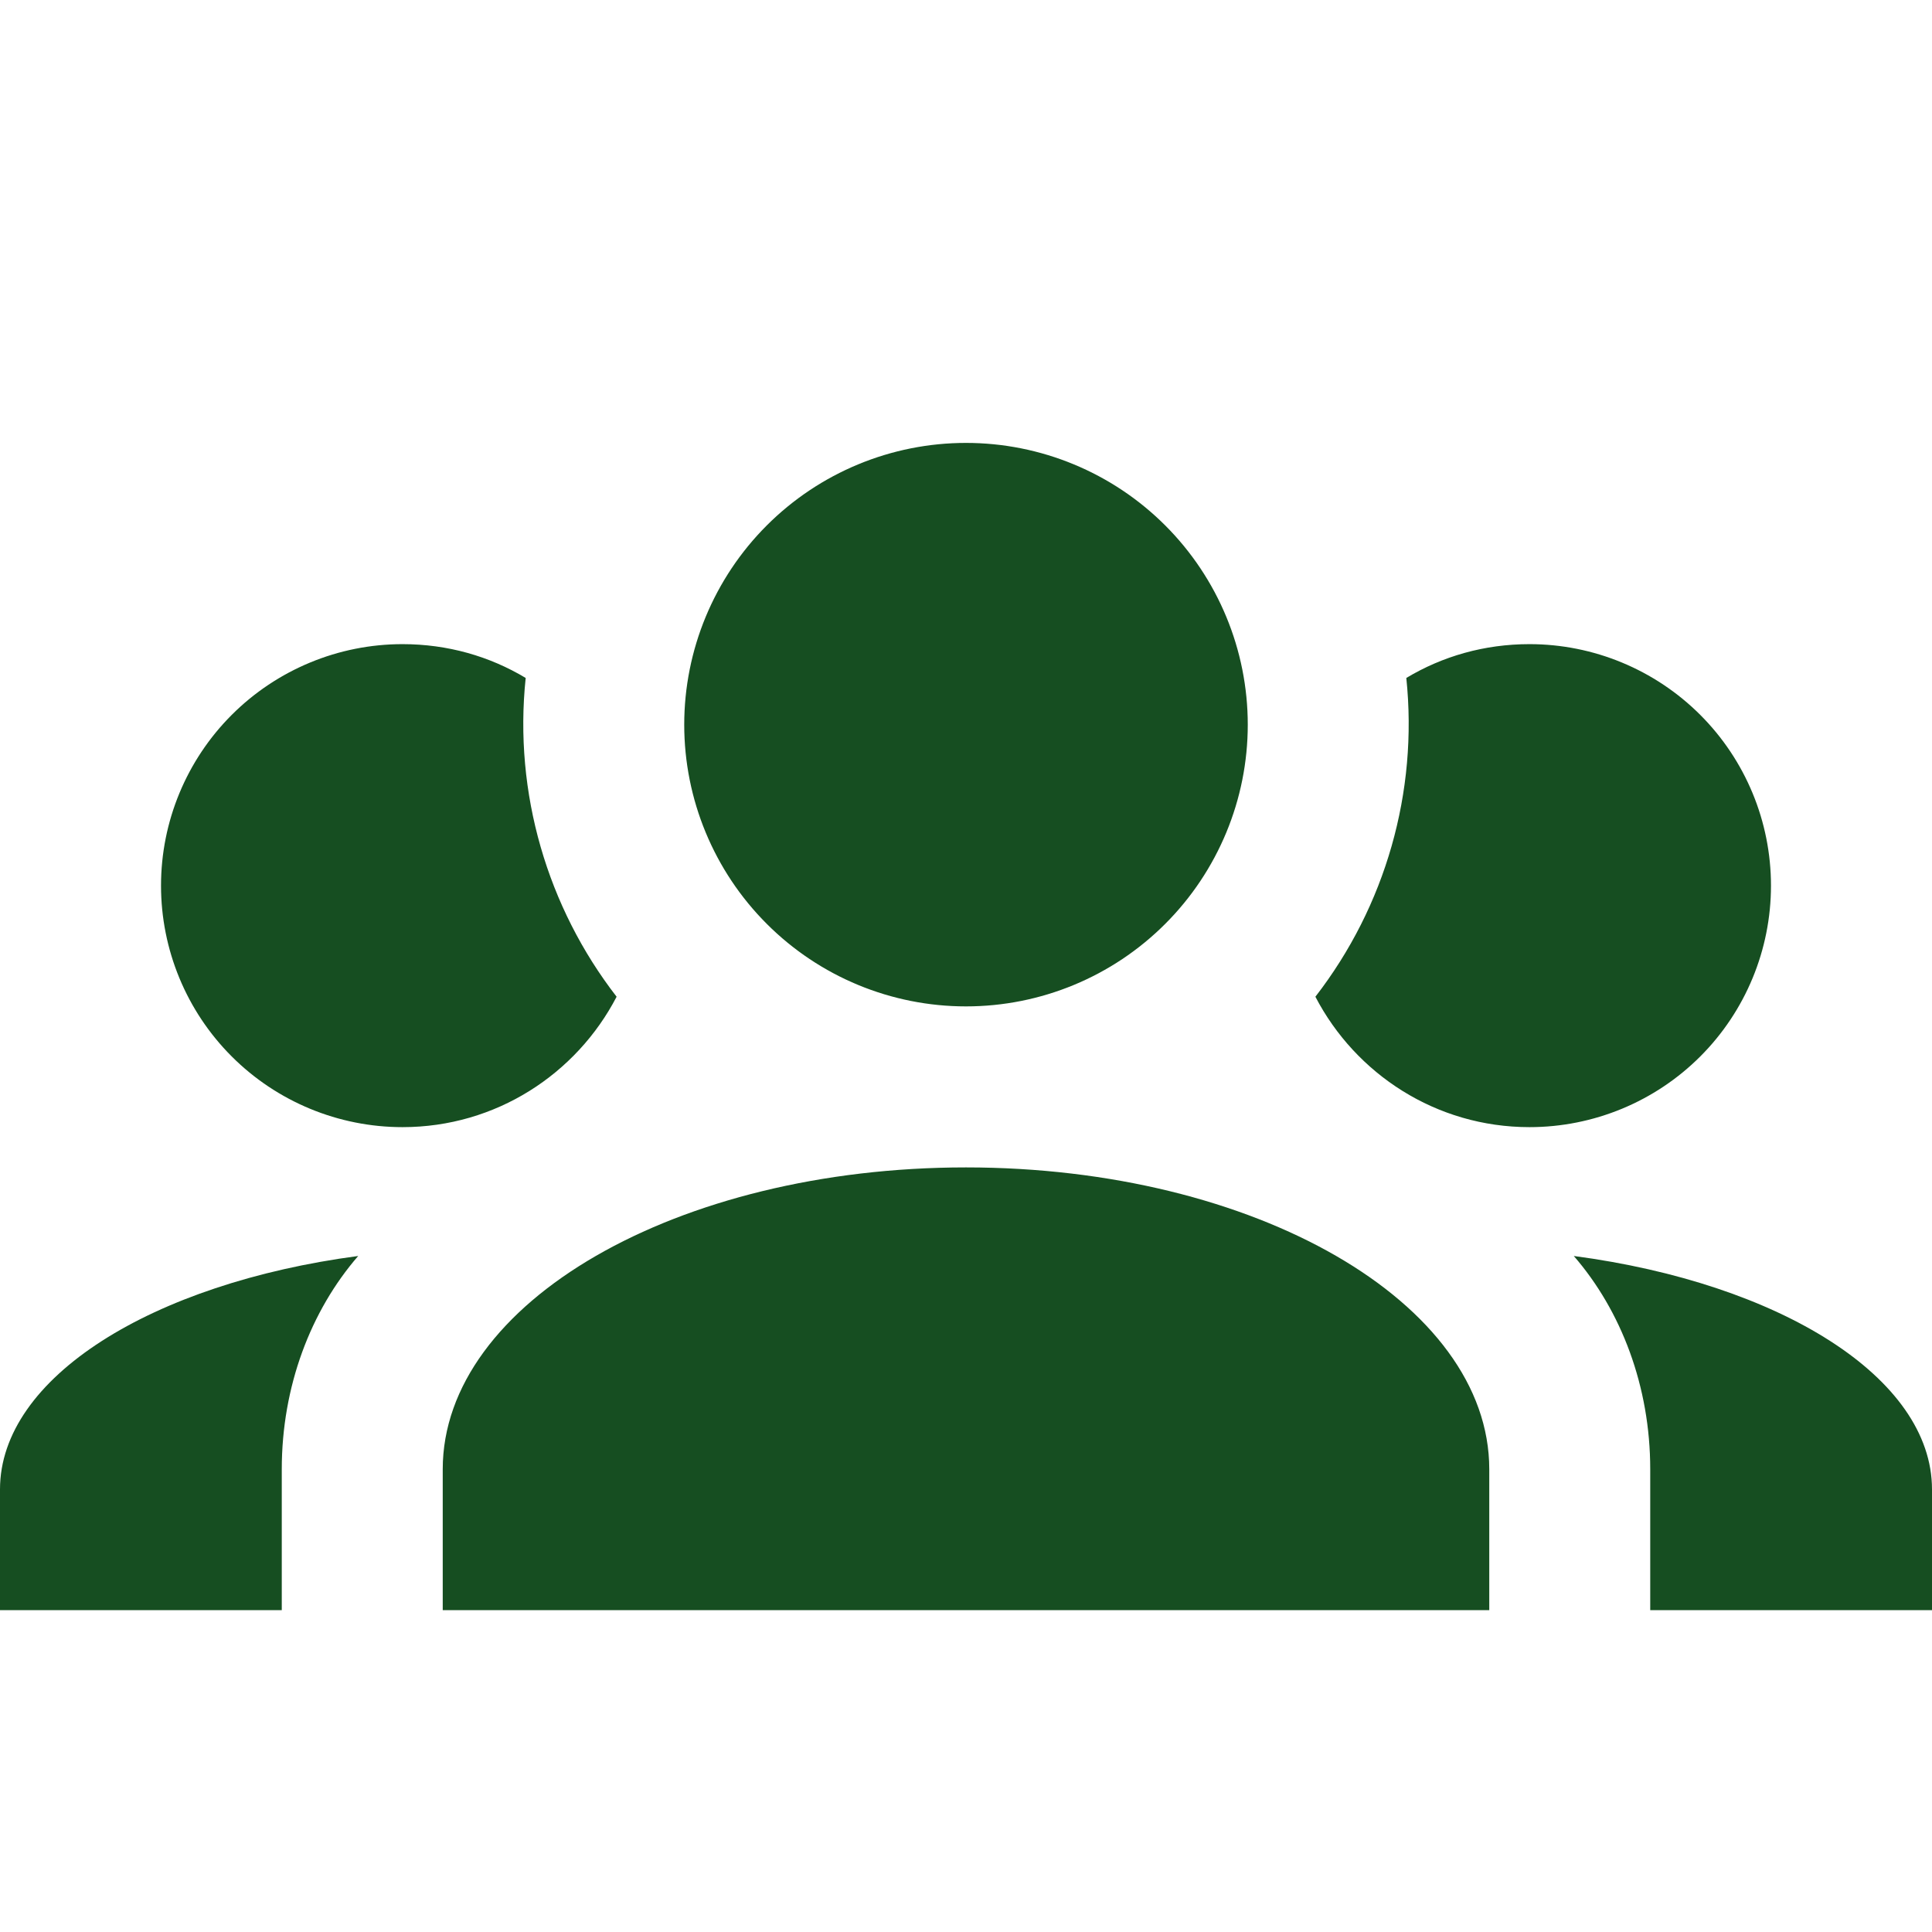
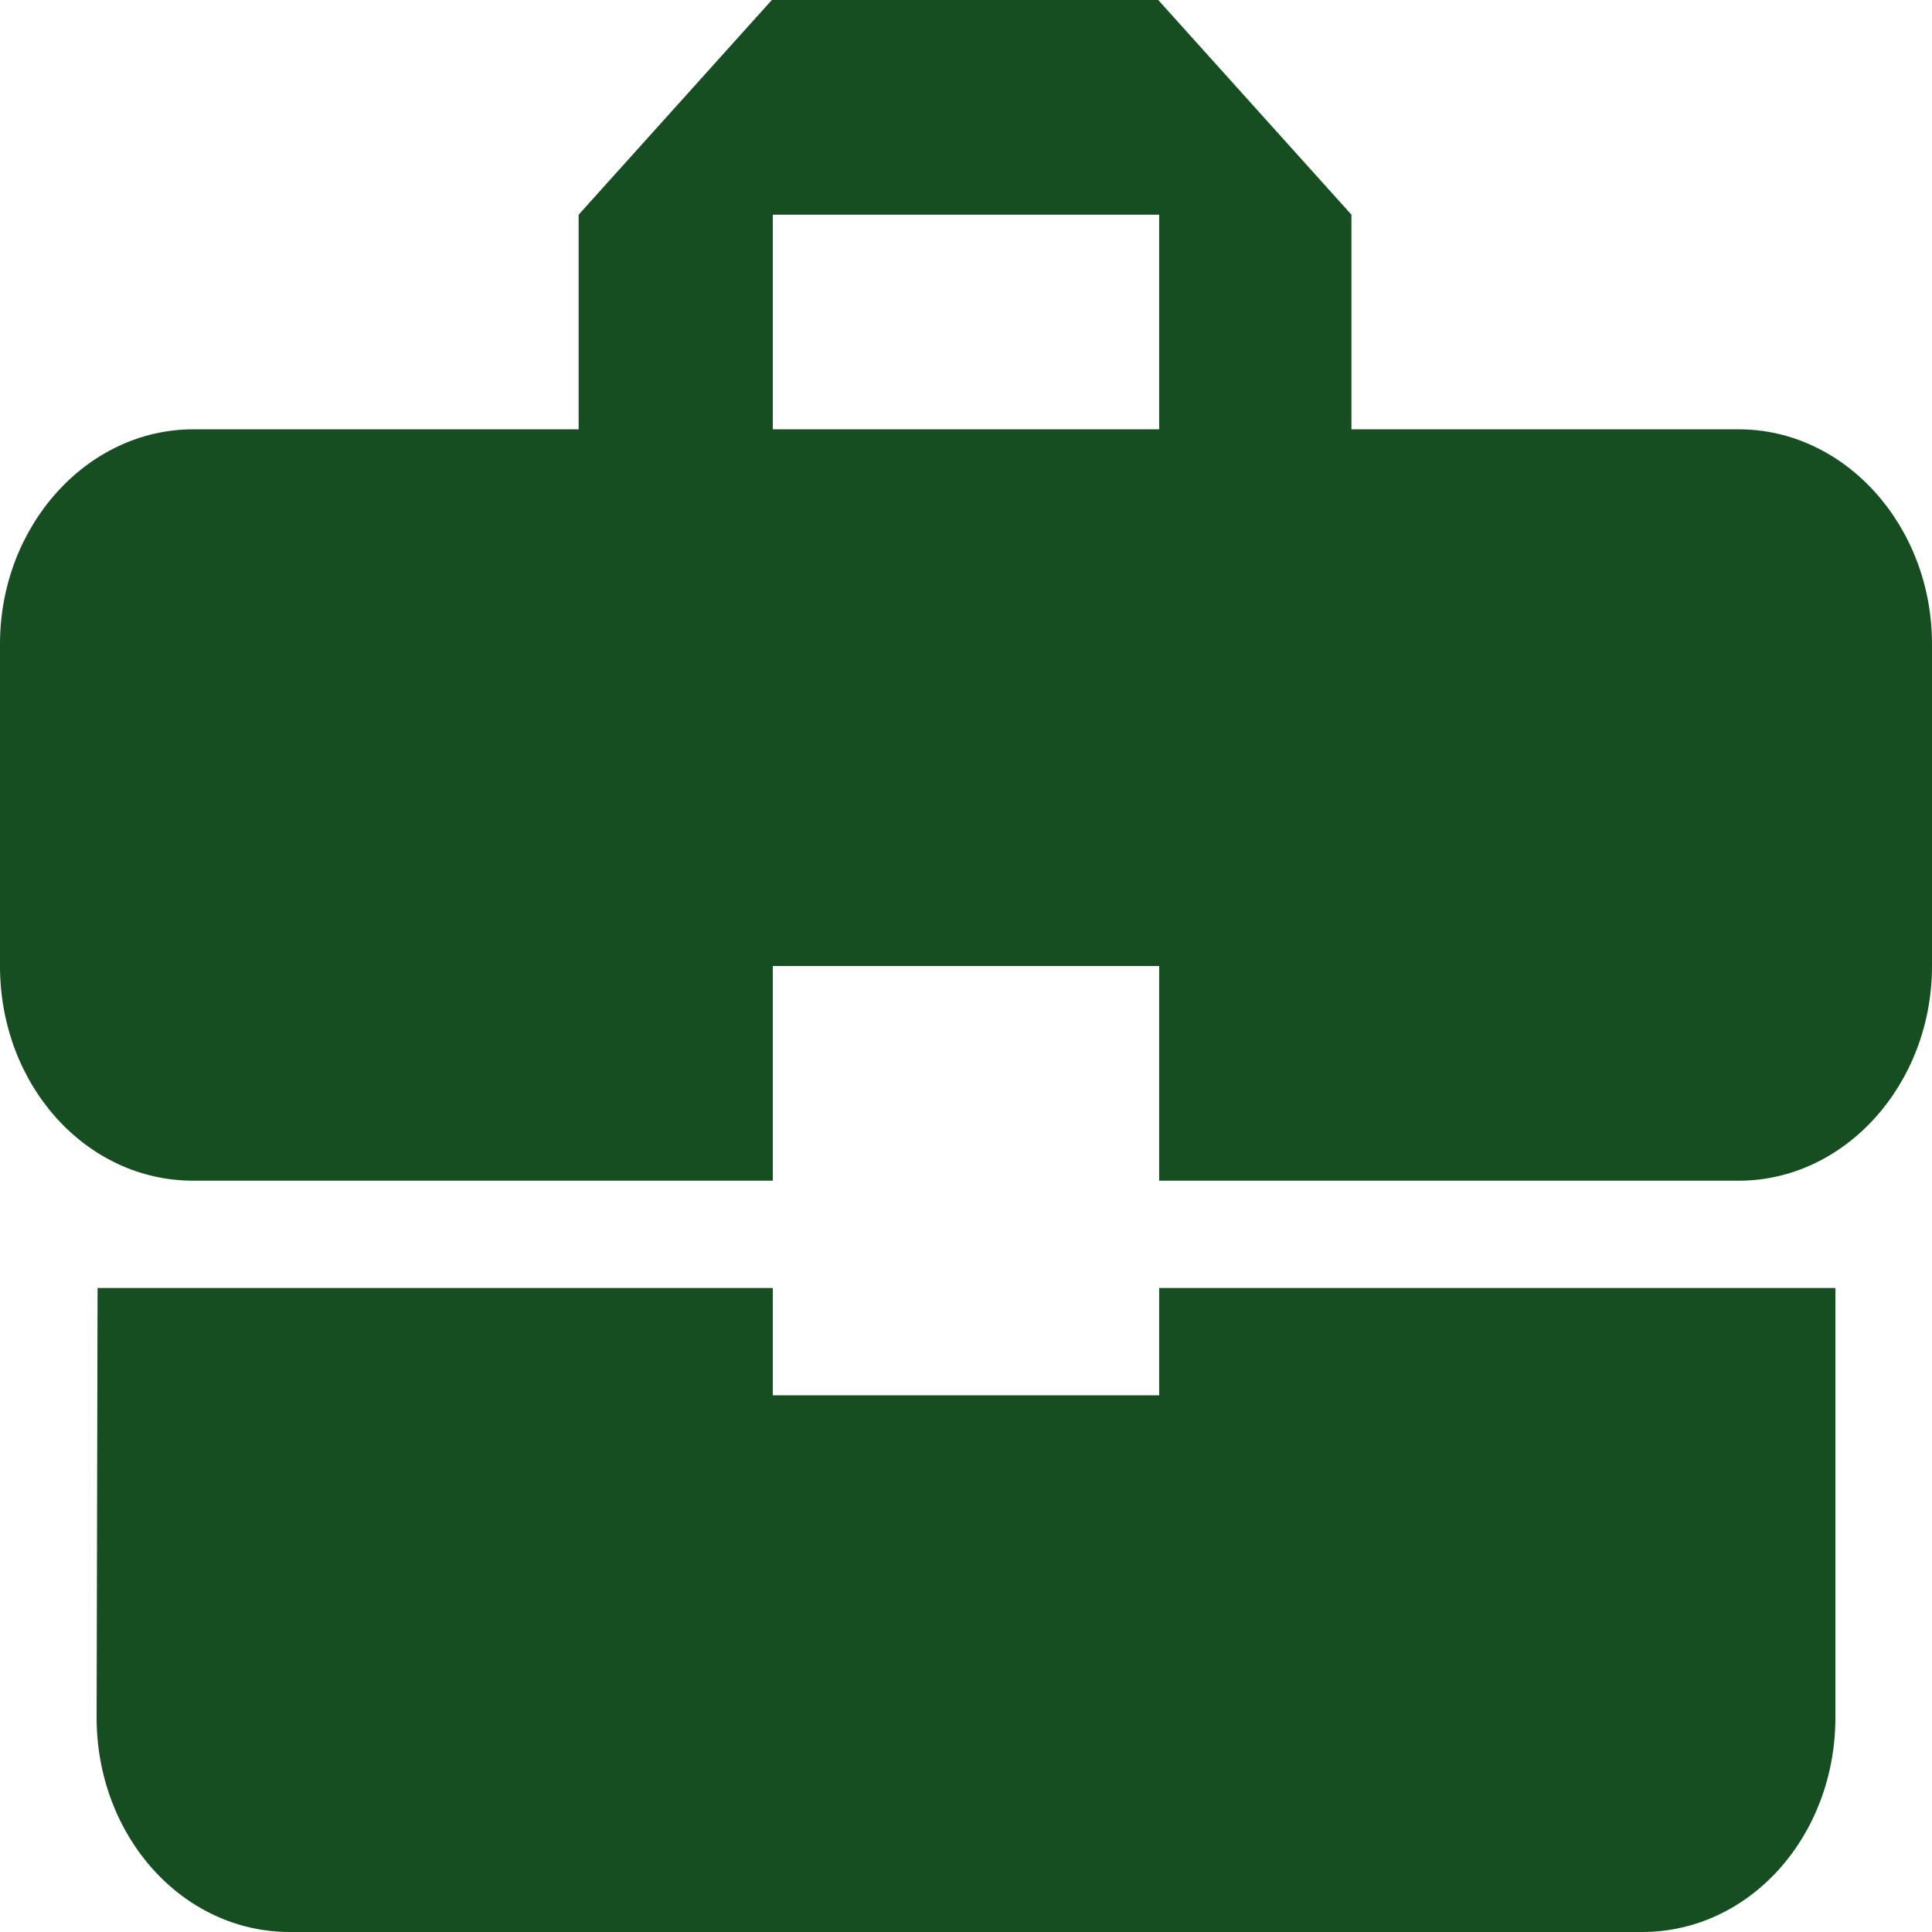
<svg xmlns="http://www.w3.org/2000/svg" width="32" height="32" viewBox="0 0 32 32" fill="none">
-   <path d="M16 7.336C17.238 7.336 18.425 7.828 19.3 8.703C20.175 9.578 20.667 10.765 20.667 12.003C20.667 13.24 20.175 14.427 19.3 15.302C18.425 16.178 17.238 16.669 16 16.669C14.762 16.669 13.575 16.178 12.7 15.302C11.825 14.427 11.333 13.24 11.333 12.003C11.333 10.765 11.825 9.578 12.7 8.703C13.575 7.828 14.762 7.336 16 7.336ZM6.667 10.669C7.413 10.669 8.107 10.869 8.707 11.229C8.507 13.136 9.067 15.029 10.213 16.509C9.547 17.789 8.213 18.669 6.667 18.669C5.606 18.669 4.588 18.248 3.838 17.498C3.088 16.748 2.667 15.73 2.667 14.669C2.667 13.608 3.088 12.591 3.838 11.841C4.588 11.091 5.606 10.669 6.667 10.669ZM25.333 10.669C26.394 10.669 27.412 11.091 28.162 11.841C28.912 12.591 29.333 13.608 29.333 14.669C29.333 15.73 28.912 16.748 28.162 17.498C27.412 18.248 26.394 18.669 25.333 18.669C23.787 18.669 22.453 17.789 21.787 16.509C22.949 15.008 23.489 13.117 23.293 11.229C23.893 10.869 24.587 10.669 25.333 10.669ZM7.333 24.336C7.333 21.576 11.213 19.336 16 19.336C20.787 19.336 24.667 21.576 24.667 24.336V26.669H7.333V24.336ZM0 26.669V24.669C0 22.816 2.52 21.256 5.933 20.803C5.147 21.709 4.667 22.963 4.667 24.336V26.669H0ZM32 26.669H27.333V24.336C27.333 22.963 26.853 21.709 26.067 20.803C29.48 21.256 32 22.816 32 24.669V26.669Z" fill="#164E21" />
+   <path d="M12.8 23.111V21.333H1.616L1.6 28.444C1.6 30.418 3.024 32 4.8 32H27.2C28.976 32 30.4 30.418 30.4 28.444V21.333H19.2V23.111H12.8ZM28.8 7.111H22.384V3.556L19.184 0H12.784L9.584 3.556V7.111H3.2C1.44 7.111 0 8.711 0 10.667V16C0 17.973 1.424 19.556 3.2 19.556H12.8V16H19.2V19.556H28.8C30.56 19.556 32 17.956 32 16V10.667C32 8.711 30.56 7.111 28.8 7.111ZM19.2 7.111H12.8V3.556H19.2V7.111Z" fill="#164E21" />
</svg>
